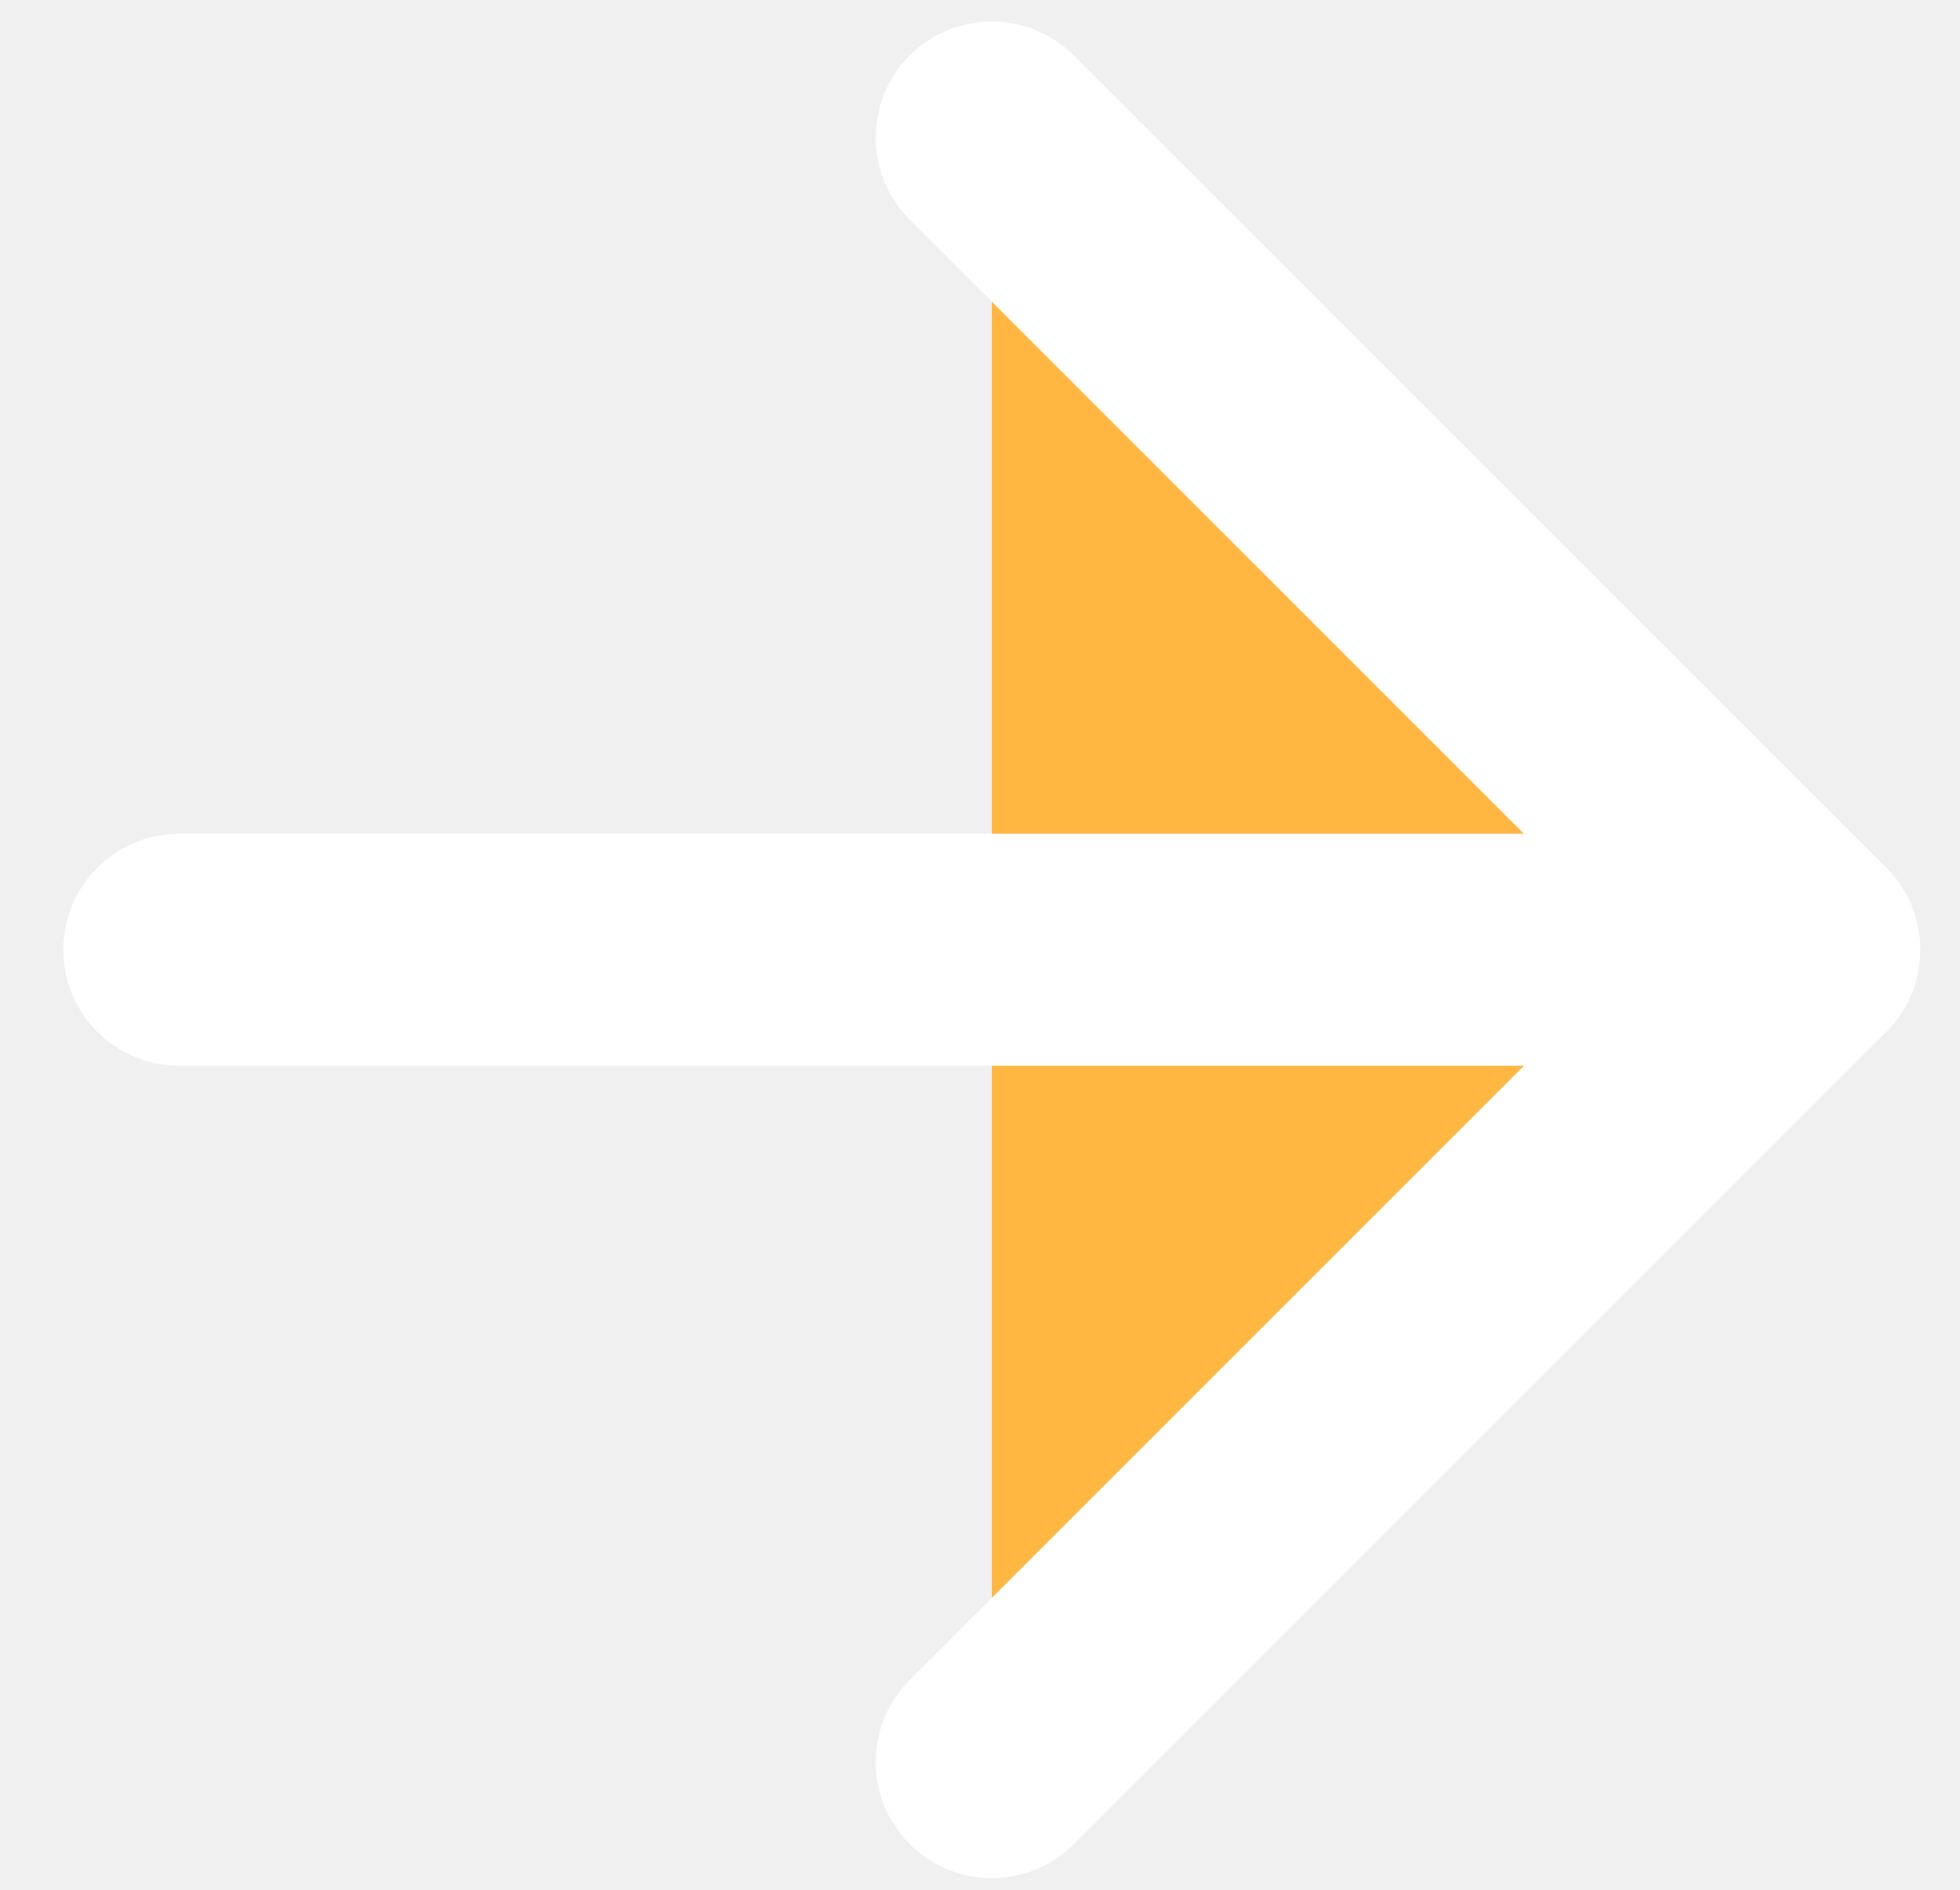
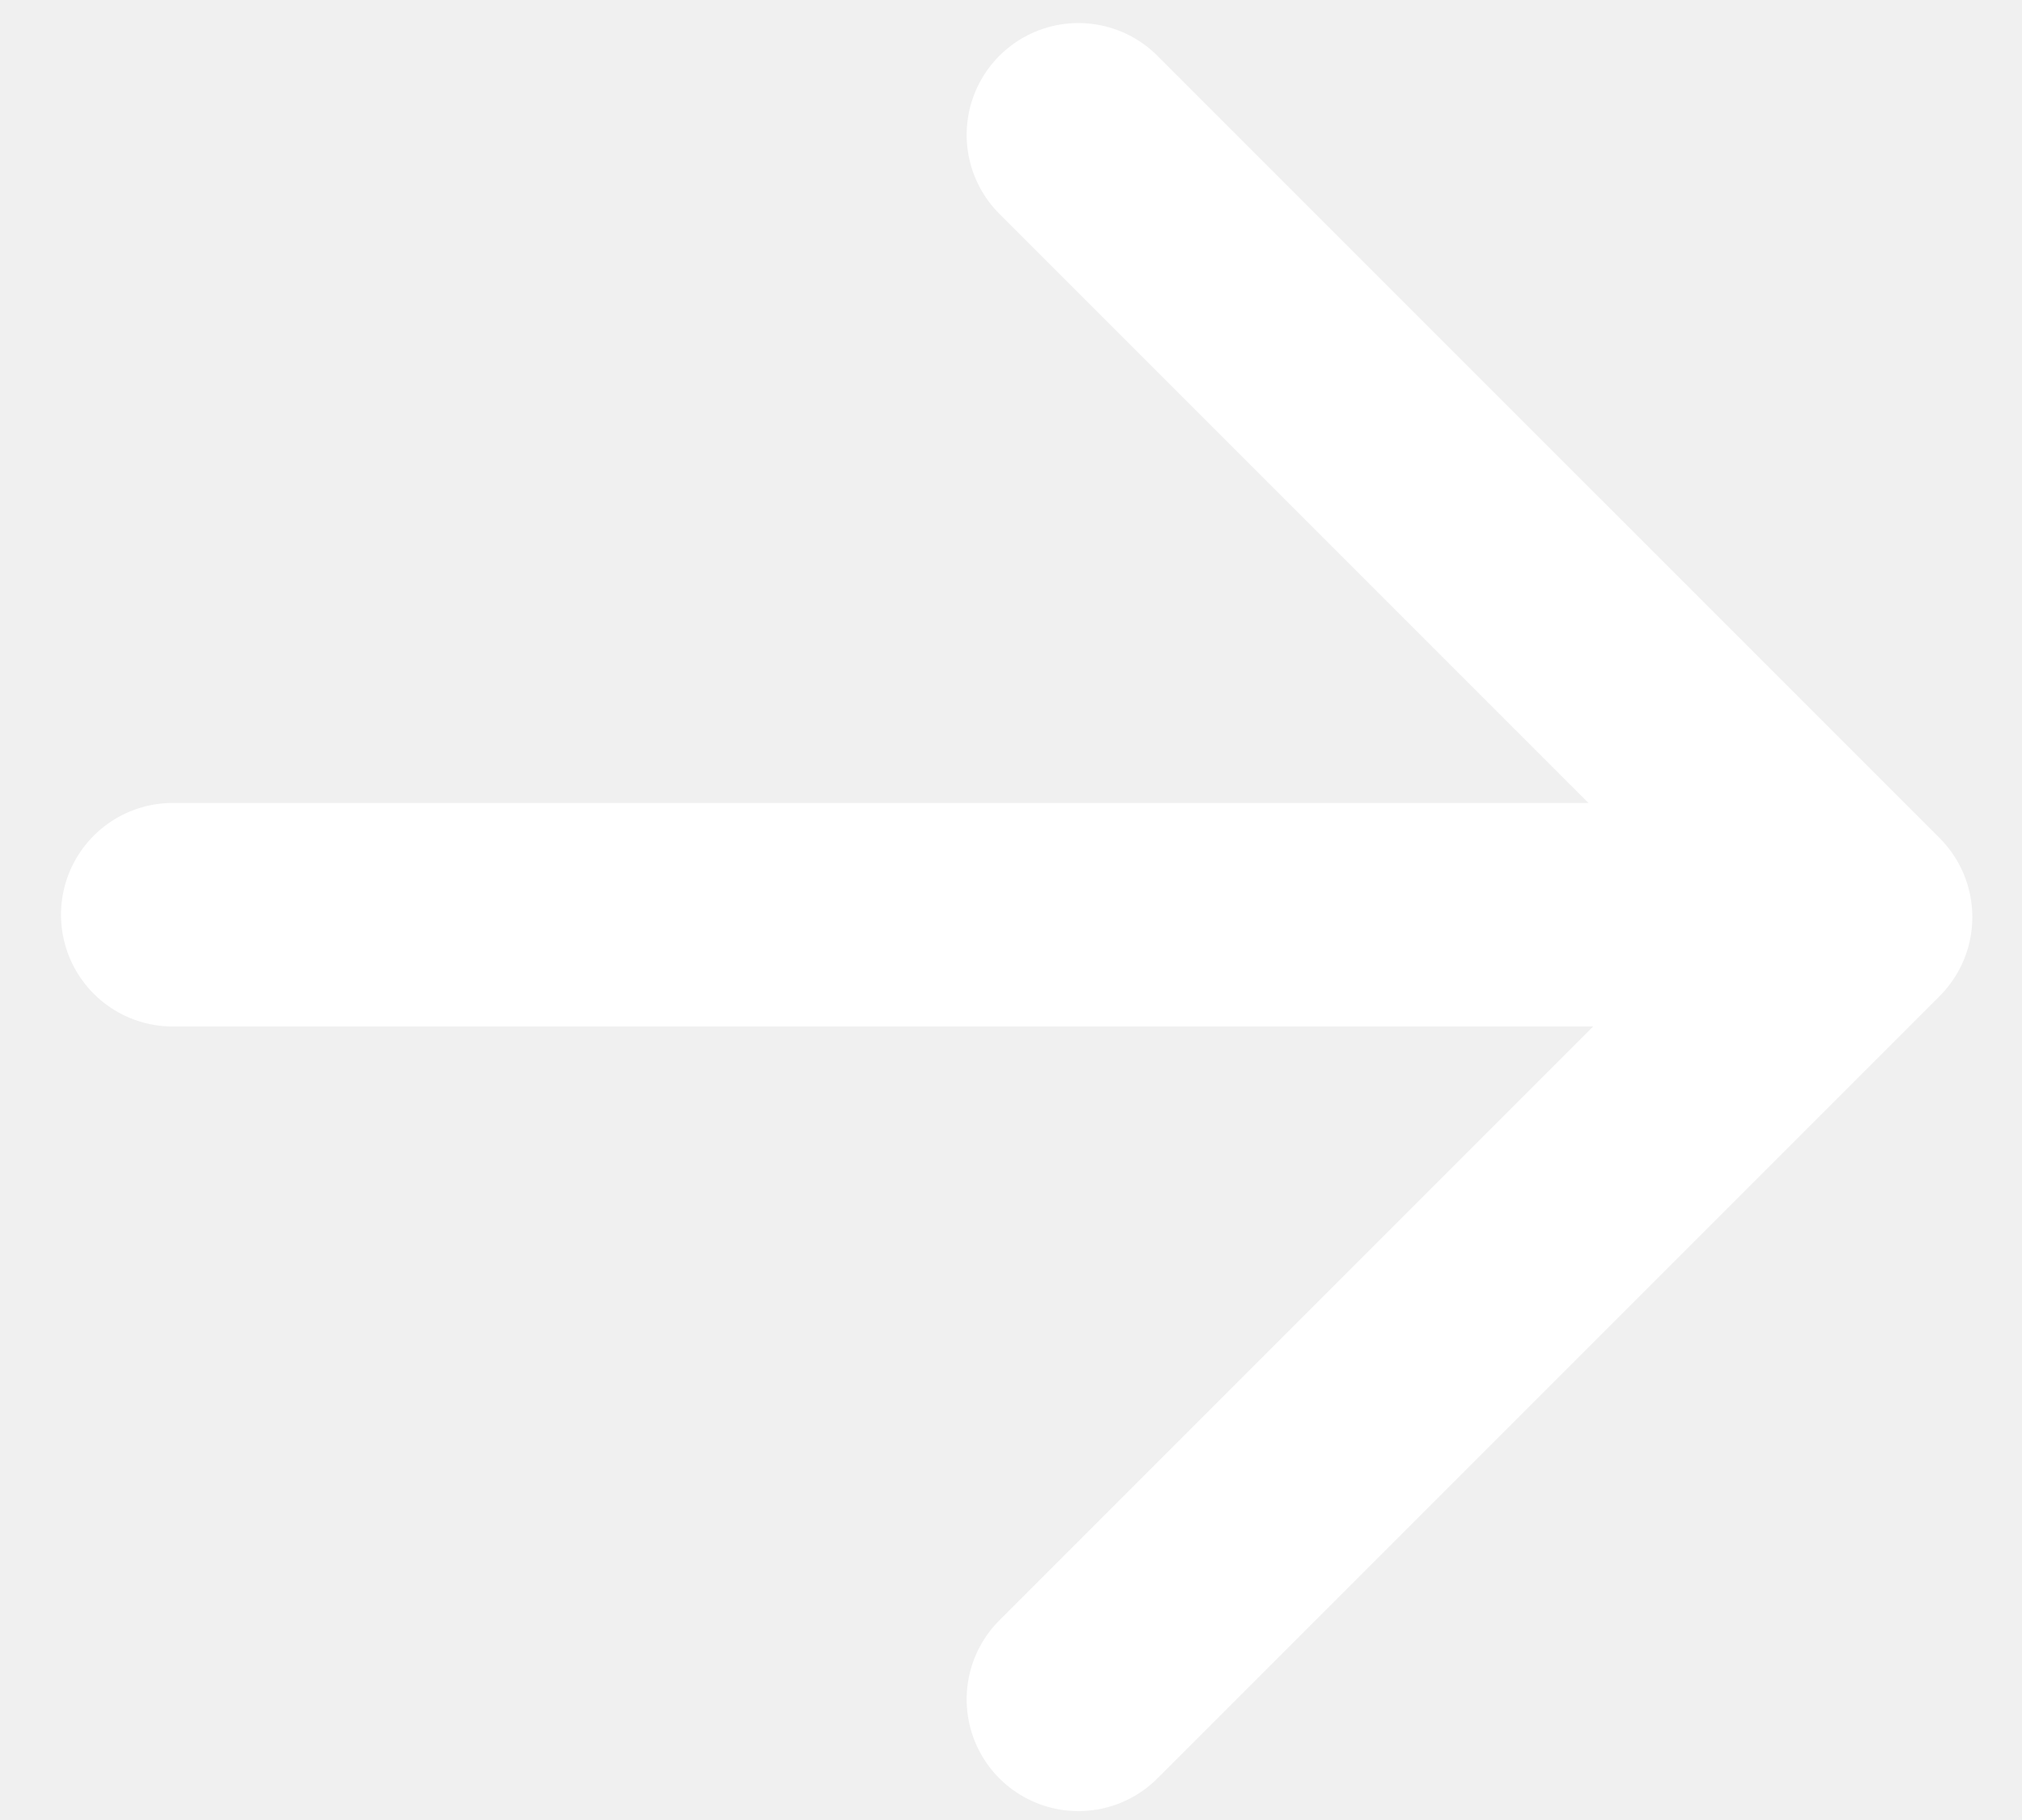
- <svg xmlns="http://www.w3.org/2000/svg" width="28" height="27" viewBox="0 0 28 27" fill="none">
-   <path d="M14.168 1.965L25.773 13.57L14.168 25.175" fill="#FFB742" />
-   <path d="M14.168 1.965L25.773 13.57L14.168 25.175" stroke="white" stroke-width="3.316" stroke-linecap="round" stroke-linejoin="round" />
+ <svg xmlns="http://www.w3.org/2000/svg" width="30" height="27" viewBox="0 0 30 27" fill="none">
  <path d="M2.563 13.57H25.773" stroke="white" stroke-width="3.316" stroke-linecap="round" stroke-linejoin="round" />
+   <path d="M16 2L27.605 13.605L16 25.21" stroke="white" stroke-width="3.316" stroke-linecap="round" stroke-linejoin="round" />
</svg>
